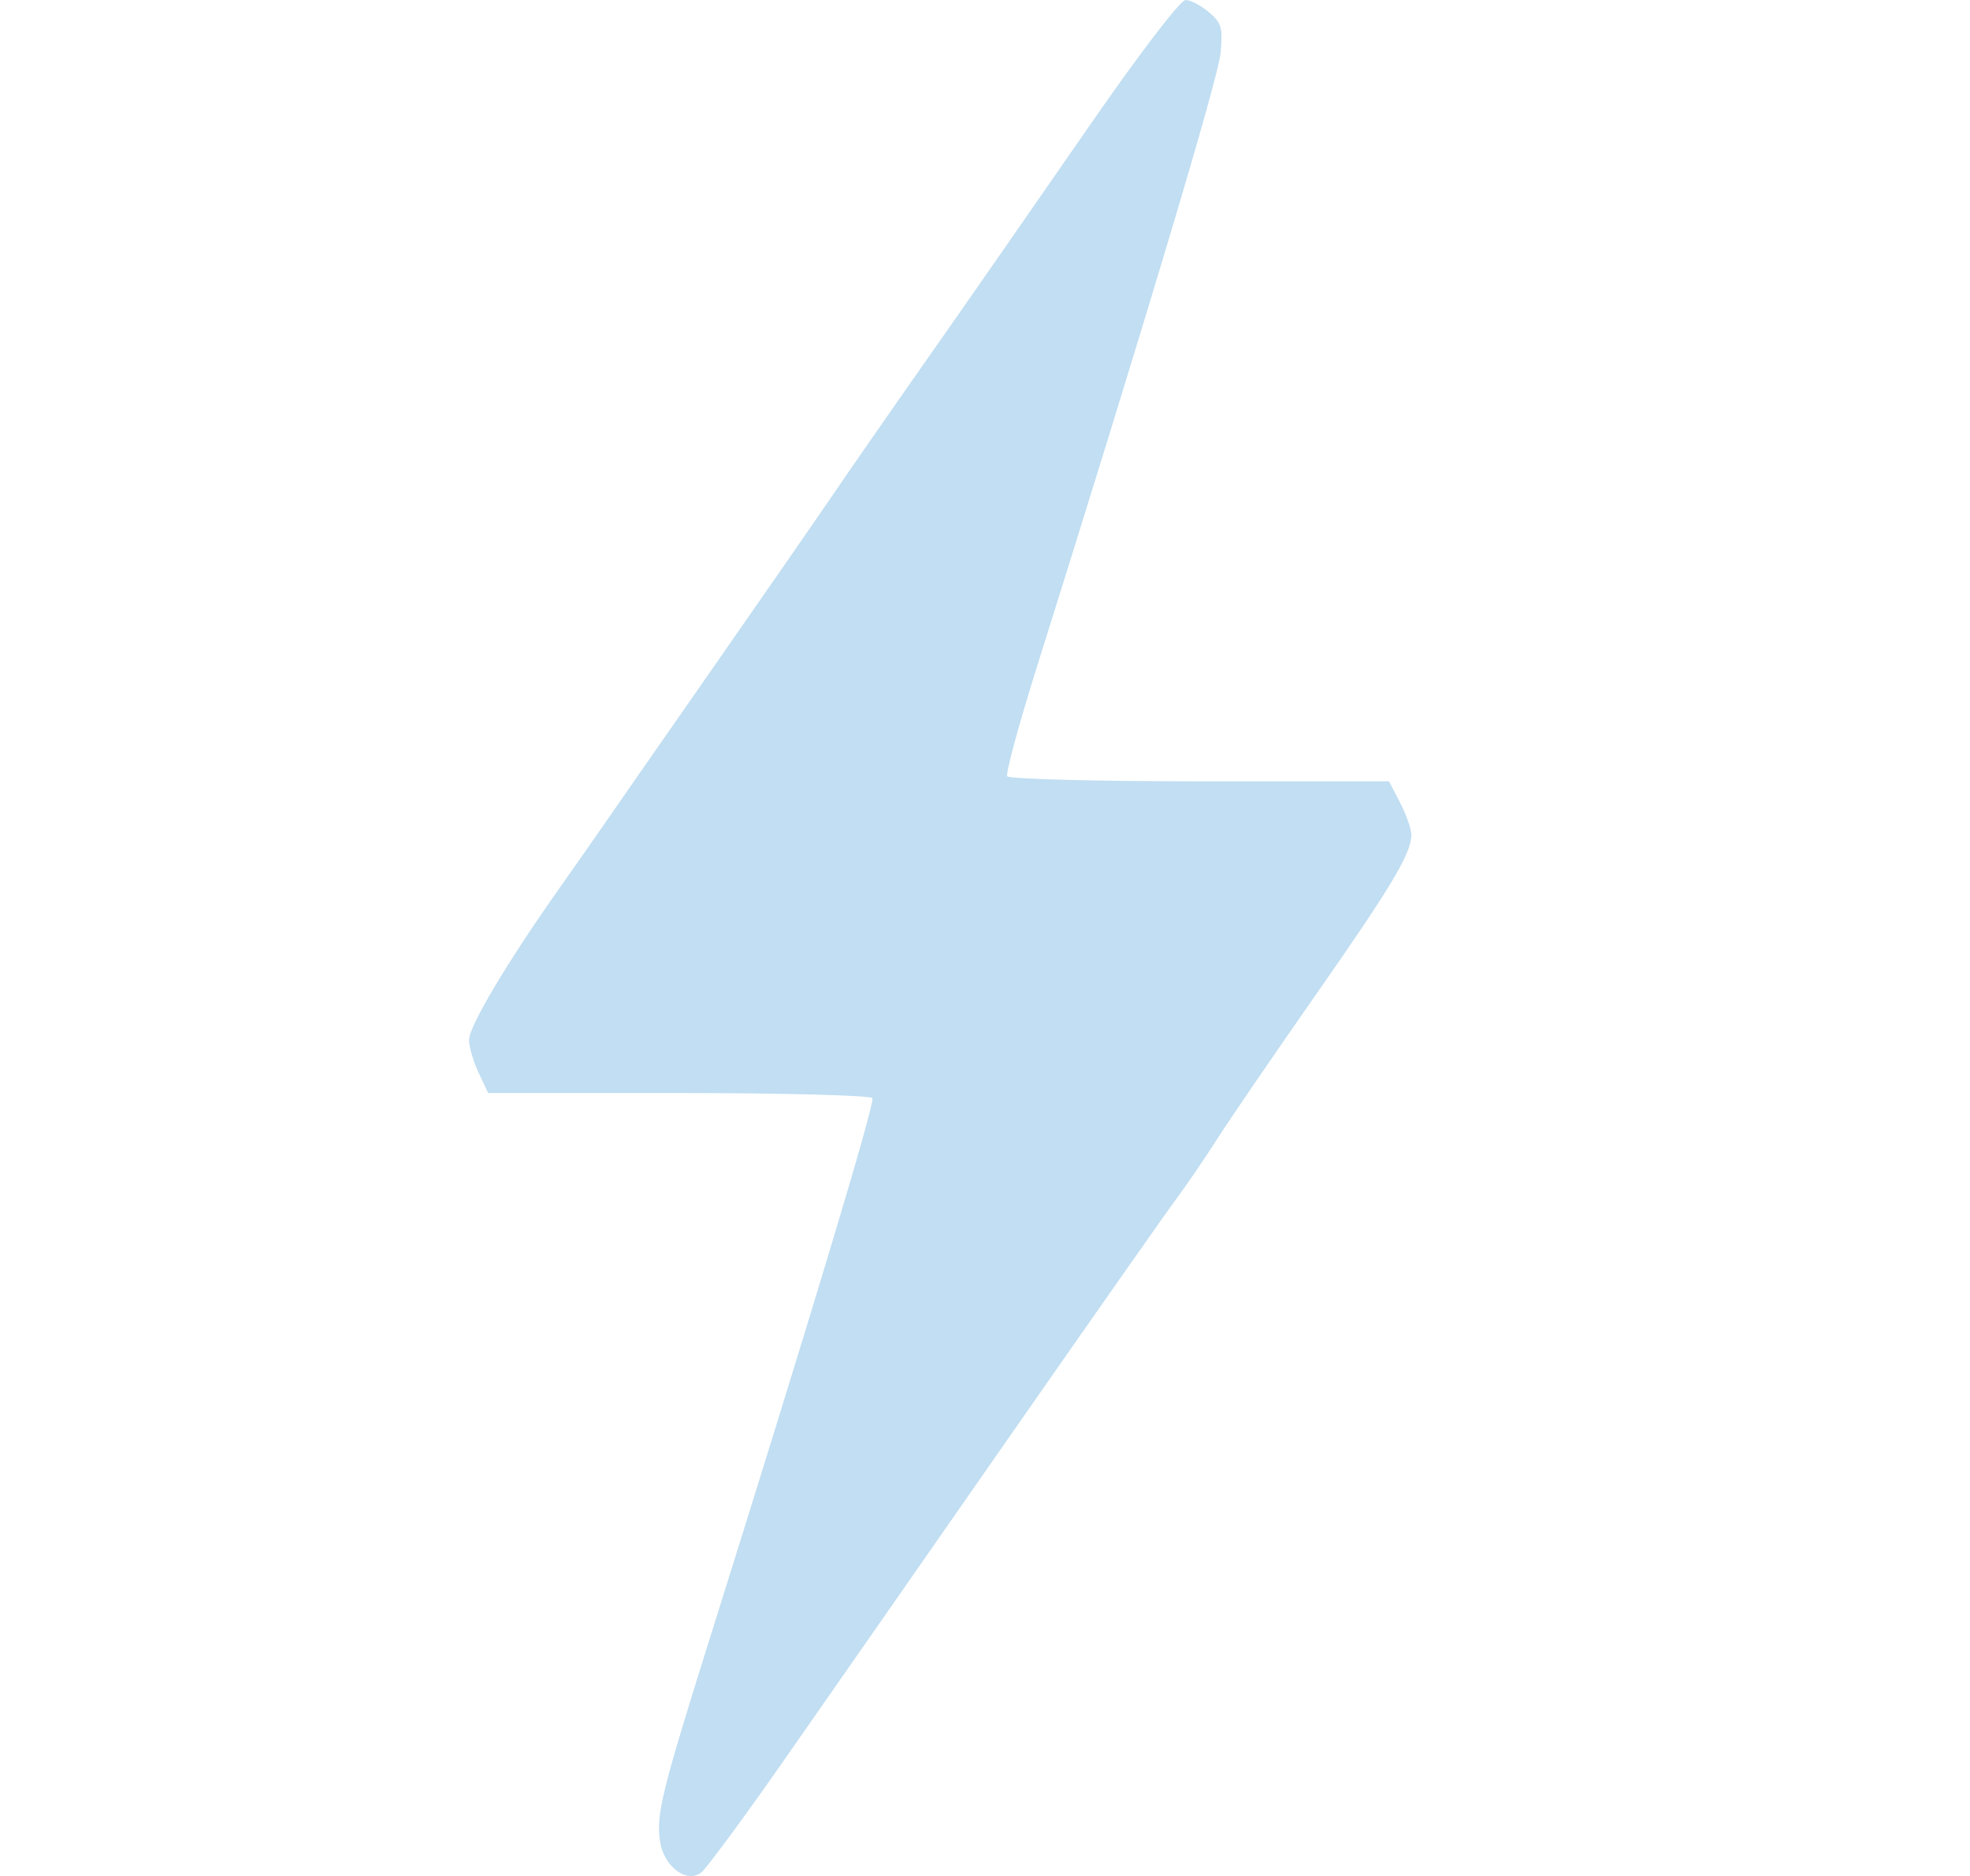
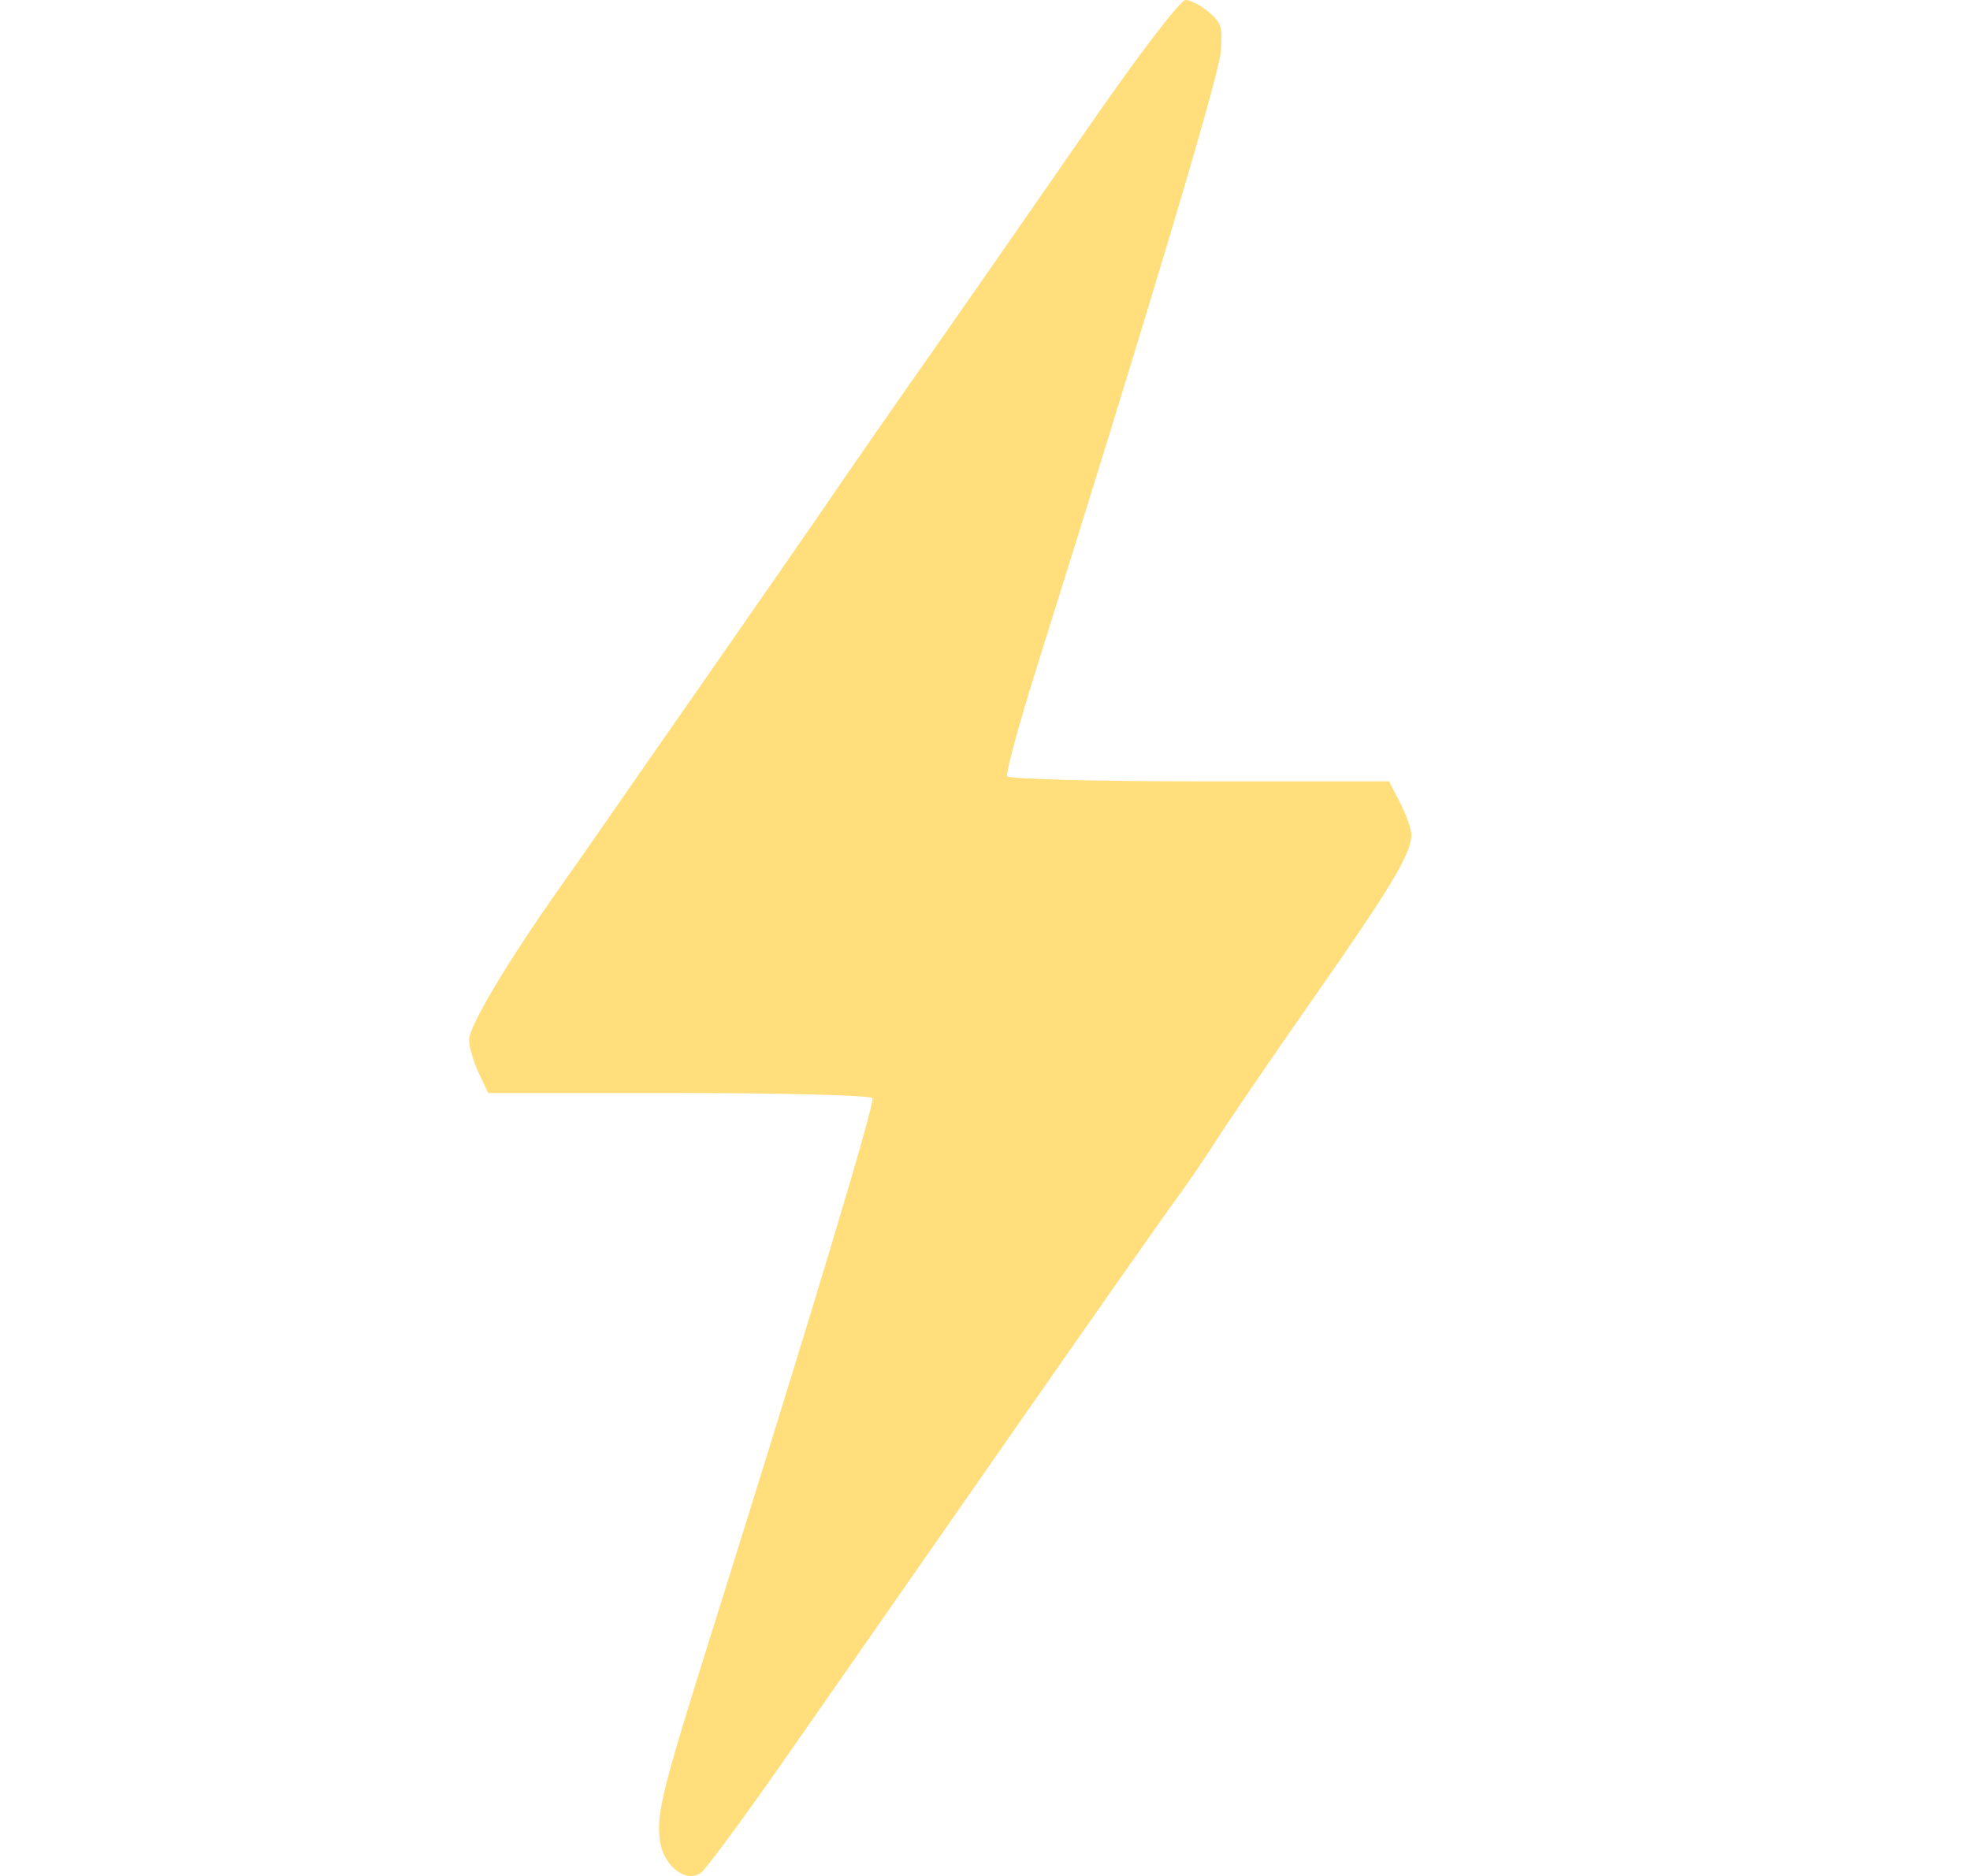
<svg xmlns="http://www.w3.org/2000/svg" width="21" height="20" viewBox="0 0 21 20" fill="none">
-   <path fill-rule="evenodd" clip-rule="evenodd" d="M11.589 1.376C11.066 2.132 10.317 3.21 9.924 3.77C9.531 4.33 9.066 5 8.89 5.258C8.714 5.517 8.127 6.364 7.585 7.142C7.043 7.919 6.534 8.652 6.452 8.771C6.371 8.889 6.149 9.206 5.96 9.474C5.408 10.256 5 10.941 5 11.086C5 11.16 5.046 11.318 5.102 11.437L5.204 11.653H7.236C8.353 11.653 9.282 11.678 9.3 11.707C9.33 11.757 8.635 14.066 7.555 17.504C7.055 19.097 6.993 19.349 7.036 19.632C7.076 19.9 7.322 20.084 7.476 19.962C7.536 19.914 7.954 19.346 8.405 18.698C8.857 18.051 9.92 16.524 10.769 15.305C11.618 14.087 12.412 12.954 12.534 12.789C12.656 12.624 12.855 12.332 12.977 12.14C13.099 11.948 13.567 11.263 14.017 10.619C14.838 9.444 15.045 9.098 15.045 8.898C15.045 8.839 14.991 8.687 14.926 8.56L14.807 8.33H12.788C11.678 8.33 10.755 8.305 10.737 8.276C10.719 8.246 10.859 7.729 11.048 7.127C12.215 3.414 12.99 0.822 13.012 0.561C13.035 0.29 13.023 0.248 12.887 0.13C12.803 0.059 12.691 0 12.638 0C12.582 0 12.133 0.588 11.589 1.376Z" fill="#C1DEF2" />
+   <path fill-rule="evenodd" clip-rule="evenodd" d="M11.589 1.376C11.066 2.132 10.317 3.21 9.924 3.77C9.531 4.33 9.066 5 8.89 5.258C8.714 5.517 8.127 6.364 7.585 7.142C7.043 7.919 6.534 8.652 6.452 8.771C6.371 8.889 6.149 9.206 5.96 9.474C5.408 10.256 5 10.941 5 11.086C5 11.16 5.046 11.318 5.102 11.437L5.204 11.653H7.236C8.353 11.653 9.282 11.678 9.3 11.707C9.33 11.757 8.635 14.066 7.555 17.504C7.055 19.097 6.993 19.349 7.036 19.632C7.076 19.9 7.322 20.084 7.476 19.962C7.536 19.914 7.954 19.346 8.405 18.698C8.857 18.051 9.92 16.524 10.769 15.305C11.618 14.087 12.412 12.954 12.534 12.789C12.656 12.624 12.855 12.332 12.977 12.14C13.099 11.948 13.567 11.263 14.017 10.619C14.838 9.444 15.045 9.098 15.045 8.898C15.045 8.839 14.991 8.687 14.926 8.56L14.807 8.33H12.788C11.678 8.33 10.755 8.305 10.737 8.276C10.719 8.246 10.859 7.729 11.048 7.127C12.215 3.414 12.99 0.822 13.012 0.561C13.035 0.29 13.023 0.248 12.887 0.13C12.803 0.059 12.691 0 12.638 0C12.582 0 12.133 0.588 11.589 1.376Z" fill="#FFDE7B" />
</svg>
